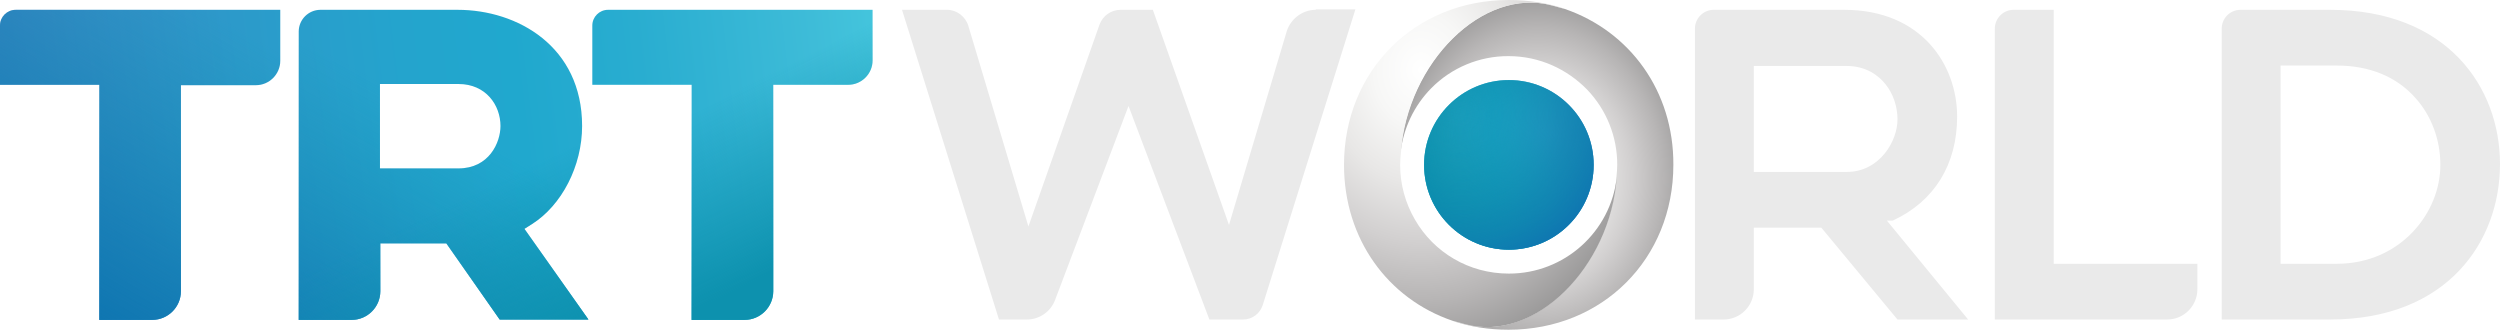
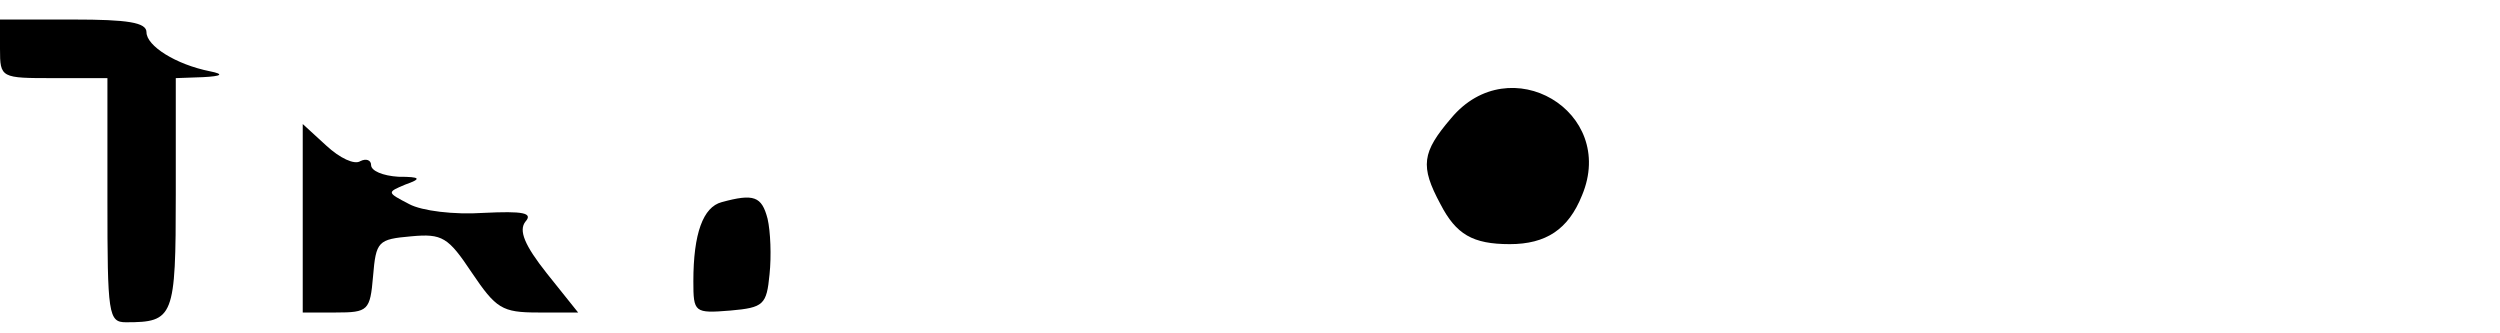
- <svg xmlns="http://www.w3.org/2000/svg" width="994.945" height="131.222">
-   <defs>
-     <linearGradient id="a" x1="129.559" x2="144.997" y1="15.006" y2="15.006" gradientUnits="userSpaceOnUse">
-       <stop offset="0%" stop-color="#43C4DC" />
-       <stop offset="6.591%" stop-color="#3EBCD8" />
-       <stop offset="27.03%" stop-color="#29ADD0" />
-       <stop offset="40.5%" stop-color="#20A8CE" />
-       <stop offset="53.08%" stop-color="#24A4CD" />
-       <stop offset="71.41%" stop-color="#2C9ACA" />
-       <stop offset="93.18%" stop-color="#3789C5" />
-       <stop offset="100%" stop-color="#3983C4" />
-     </linearGradient>
-     <linearGradient id="f" x1="81.908" x2="1.599" y1="8.625" y2="19.252" gradientTransform="scale(.96653 1.03463)" gradientUnits="userSpaceOnUse">
-       <stop offset="0%" stop-color="#43C4DC" />
-       <stop offset="6.591%" stop-color="#3EBCD8" />
-       <stop offset="27.03%" stop-color="#29ADD0" />
-       <stop offset="40.5%" stop-color="#20A8CE" />
-       <stop offset="53.08%" stop-color="#24A4CD" />
-       <stop offset="71.41%" stop-color="#2C9ACA" />
-       <stop offset="93.18%" stop-color="#3789C5" />
-       <stop offset="100%" stop-color="#3983C4" />
-     </linearGradient>
-     <linearGradient id="g" x1="82.21" x2=".564" y1="4.098" y2="14.55" gradientTransform="scale(.9507 1.05185)" gradientUnits="userSpaceOnUse">
-       <stop offset="0%" stop-color="#43C4DC" />
-       <stop offset="6.591%" stop-color="#3EBCD8" />
-       <stop offset="27.03%" stop-color="#29ADD0" />
-       <stop offset="40.5%" stop-color="#20A8CE" />
-       <stop offset="53.08%" stop-color="#24A4CD" />
-       <stop offset="71.41%" stop-color="#2C9ACA" />
-       <stop offset="93.18%" stop-color="#3789C5" />
-       <stop offset="100%" stop-color="#3983C4" />
-     </linearGradient>
-     <linearGradient id="h" x1="84.425" x2="2.776" y1="11.071" y2="21.524" gradientTransform="scale(.9507 1.05185)" gradientUnits="userSpaceOnUse">
-       <stop offset="0%" stop-color="#43C4DC" />
-       <stop offset="6.591%" stop-color="#3EBCD8" />
-       <stop offset="27.03%" stop-color="#29ADD0" />
-       <stop offset="40.5%" stop-color="#20A8CE" />
-       <stop offset="53.08%" stop-color="#24A4CD" />
-       <stop offset="71.41%" stop-color="#2C9ACA" />
-       <stop offset="93.18%" stop-color="#3789C5" />
-       <stop offset="100%" stop-color="#3983C4" />
-     </linearGradient>
-     <linearGradient id="i" x1="30.507" x2="43.757" y1="36.143" y2="10.7" gradientTransform="scale(.96653 1.03463)" gradientUnits="userSpaceOnUse">
-       <stop offset="0%" stop-color="#0F76B1" />
-       <stop offset="26.24%" stop-color="#0F7AB1" stop-opacity=".738" />
-       <stop offset="66%" stop-color="#0E85B0" stop-opacity=".34" />
-       <stop offset="100%" stop-color="#0D91AE" stop-opacity="0" />
-     </linearGradient>
-     <linearGradient id="j" x1="3.121" x2="16.591" y1="23.451" y2="-1.574" gradientTransform="scale(.9507 1.05185)" gradientUnits="userSpaceOnUse">
-       <stop offset="0%" stop-color="#0F76B1" />
-       <stop offset="26.24%" stop-color="#0F7AB1" stop-opacity=".738" />
-       <stop offset="66%" stop-color="#0E85B0" stop-opacity=".34" />
-       <stop offset="100%" stop-color="#0D91AE" stop-opacity="0" />
-     </linearGradient>
-     <linearGradient id="k" x1="49.174" x2="62.645" y1="43.208" y2="18.181" gradientTransform="scale(.9507 1.05185)" gradientUnits="userSpaceOnUse">
-       <stop offset="0%" stop-color="#0F76B1" />
-       <stop offset="26.24%" stop-color="#0F7AB1" stop-opacity=".738" />
-       <stop offset="66%" stop-color="#0E85B0" stop-opacity=".34" />
-       <stop offset="100%" stop-color="#0D91AE" stop-opacity="0" />
-     </linearGradient>
-     <linearGradient id="l" x1="48.169" x2="41.36" y1="33.071" y2="17.6" gradientTransform="scale(.96653 1.03463)" gradientUnits="userSpaceOnUse">
-       <stop offset="6.085%" stop-color="#0D91AE" />
-       <stop offset="100%" stop-color="#0D91AE" stop-opacity="0" />
-     </linearGradient>
-     <linearGradient id="m" x1="29.826" x2="22.904" y1="39.504" y2="24.286" gradientTransform="scale(.9507 1.05185)" gradientUnits="userSpaceOnUse">
-       <stop offset="6.085%" stop-color="#0D91AE" />
-       <stop offset="100%" stop-color="#0D91AE" stop-opacity="0" />
-     </linearGradient>
-     <linearGradient id="n" x1="78.481" x2="71.558" y1="21.843" y2="6.624" gradientTransform="scale(.9507 1.05185)" gradientUnits="userSpaceOnUse">
-       <stop offset="6.085%" stop-color="#0D91AE" />
-       <stop offset="100%" stop-color="#0D91AE" stop-opacity="0" />
-     </linearGradient>
-     <radialGradient id="b" cx="140.845" cy="12.149" r="12.597" fx="140.845" fy="12.149" gradientUnits="userSpaceOnUse">
-       <stop offset="0%" stop-color="#0D91AE" stop-opacity="0" />
-       <stop offset="81.39%" stop-color="#0D91AE" stop-opacity=".867" />
-       <stop offset="93.92%" stop-color="#0D91AE" />
-     </radialGradient>
-     <radialGradient id="c" cx="132.828" cy="10.38" r="14.195" fx="132.828" fy="10.38" gradientUnits="userSpaceOnUse">
-       <stop offset="1.871%" stop-color="#0D91AE" stop-opacity="0" />
-       <stop offset="32.48%" stop-color="#0D90AE" stop-opacity=".312" />
-       <stop offset="57.39%" stop-color="#0D8AAF" stop-opacity=".566" />
-       <stop offset="80.24%" stop-color="#0E81B0" stop-opacity=".799" />
-       <stop offset="100%" stop-color="#0F76B1" />
-     </radialGradient>
-     <radialGradient id="d" cx="153.183" cy="14.804" r="17.754" fx="153.183" fy="14.804" gradientTransform="scale(.91324 1.095)" gradientUnits="userSpaceOnUse">
-       <stop offset="0%" stop-color="#FFF" />
-       <stop offset="17.18%" stop-color="#F7F7F6" />
-       <stop offset="34.77%" stop-color="#E8E7E6" />
-       <stop offset="52.54%" stop-color="#D2D0D0" />
-       <stop offset="70.46%" stop-color="#B7B5B5" />
-       <stop offset="88.3%" stop-color="#979696" />
-       <stop offset="100%" stop-color="#828282" />
-     </radialGradient>
-     <radialGradient id="e" cx="141.566" cy="5.807" r="27.14" fx="141.566" fy="5.807" gradientTransform="scale(.91323 1.09501)" gradientUnits="userSpaceOnUse">
-       <stop offset="0%" stop-color="#FFF" />
-       <stop offset="17.18%" stop-color="#F7F7F6" />
-       <stop offset="34.77%" stop-color="#E8E7E6" />
-       <stop offset="52.54%" stop-color="#D2D0D0" />
-       <stop offset="70.46%" stop-color="#B7B5B5" />
-       <stop offset="88.3%" stop-color="#979696" />
-       <stop offset="100%" stop-color="#828282" />
-     </radialGradient>
-   </defs>
-   <g fill="none" fill-rule="evenodd" transform="scale(4.37408)">
-     <path fill="#eaeaea" d="M119.714.893c-1.214 0-2.285.821-2.643 1.964l-5.25 17.607L104.893.893h-2.929a2.04 2.04 0 0 0-1.928 1.357L93.57 20.607l-5.464-18.25C87.857 1.5 87.036.893 86.18.893h-4.11l8.822 28.178h2.536A2.743 2.743 0 0 0 96 27.286l6.679-17.643 7.357 19.428h3.071c.822 0 1.536-.535 1.786-1.321L123.32.857h-3.607v.036zm67.179 0h-3.679c-.964 0-1.714.786-1.714 1.714v26.464h15.679c1.535 0 2.75-1.25 2.75-2.75V24h-13.072V.893Zm-14.679 19.178c3.786-1.75 5.857-5.107 5.857-9.464 0-4.678-3.214-9.714-10.285-9.714h-11.857c-.965 0-1.715.786-1.715 1.714v26.464h2.607c1.536 0 2.75-1.25 2.75-2.75v-5.607h6.143l6.929 8.357h6.428l-7.392-9zm-4.178-4.428h-8.465V6H168c1.821 0 2.929.893 3.536 1.643.714.857 1.107 2.071 1.107 3.178.036 1.965-1.607 4.822-4.607 4.822zM212 .893h-8.143c-.964 0-1.714.786-1.714 1.714v26.464H212c10.679 0 15.464-7.107 15.464-14.142C227.464 7.964 222.68.893 212 .893ZM212.607 24H207.5V5.964h5.107c2.964 0 5.429 1 7.143 2.929 1.464 1.607 2.286 3.821 2.286 6.071.035 4.357-3.607 9.036-9.429 9.036z" />
-     <circle cx="137.286" cy="15" r="7.714" fill="url(#a)" />
-     <circle cx="137.286" cy="15" r="7.714" fill="url(#b)" />
-     <circle cx="137.286" cy="15" r="7.714" fill="url(#c)" />
-     <path fill="url(#d)" d="M142.393.821 141.214.5C134.857-1.214 128 5.75 127.43 13.893a9.934 9.934 0 0 1 2.785-5.857 9.815 9.815 0 0 1 7.036-2.929c2.821 0 5.321 1.179 7.143 3.036a9.844 9.844 0 0 1 2.75 6.857c0 .357-.036.75-.072 1.107-.571 8.143-7.428 15.107-13.785 13.393l-1.179-.321c1.572.535 3.322.821 5.143.821 8.571 0 15-6.464 15-15 .036-6.714-3.964-12.143-9.857-14.179z" />
-     <path fill="url(#e)" d="M137.286 24.893c-3.643 0-6.822-1.929-8.536-4.893a9.887 9.887 0 0 1-1.357-5c0-.357.036-.75.071-1.107C128.036 5.75 134.893-1.214 141.25.5l1.179.321C140.857.286 139.107 0 137.286 0c-8.572 0-15 6.464-15 15 0 6.75 4 12.179 9.857 14.179l1.178.321c6.358 1.714 13.215-5.25 13.786-13.393a9.874 9.874 0 0 1-9.821 8.786z" />
-     <path fill="url(#f)" d="M41.643.179h-12.5a1.982 1.982 0 0 0-1.964 1.964v26.25H32a2.622 2.622 0 0 0 2.607-2.607v-4.357h6l4.857 6.928h8.072l-5.822-8.25.679-.428c2.714-1.715 4.571-5.286 4.571-8.929C52.964 3.5 47.071.179 41.643.179zm.071 14.428h-7.143V6.93h7.143c2.5 0 3.822 1.928 3.822 3.821 0 1.5-1.036 3.857-3.822 3.857z" transform="translate(0 .714)" />
-     <path fill="url(#g)" d="M9.036 28.393h4.821a2.622 2.622 0 0 0 2.607-2.607V7.036h6.822c1.214 0 2.214-1 2.214-2.215V.18H1.429A1.43 1.43 0 0 0 0 1.607V7h9.036z" transform="translate(0 .714)" />
-     <path fill="url(#h)" d="M62.929 28.393h4.821a2.622 2.622 0 0 0 2.607-2.607V7h6.822c1.214 0 2.214-1 2.214-2.214V.179H55.32c-.785 0-1.428.642-1.428 1.428V7h9.036v21.393z" transform="translate(0 .714)" />
-     <path fill="url(#i)" d="M41.643.179h-12.5a1.982 1.982 0 0 0-1.964 1.964v26.25H32a2.622 2.622 0 0 0 2.607-2.607v-4.357h6l4.857 6.928h8.072l-5.822-8.25.679-.428c2.714-1.715 4.571-5.286 4.571-8.929C52.964 3.5 47.071.179 41.643.179zm.071 14.428h-7.143V6.93h7.143c2.5 0 3.822 1.928 3.822 3.821 0 1.5-1.036 3.857-3.822 3.857z" transform="translate(0 .714)" />
-     <path fill="url(#j)" d="M9.036 28.393h4.821a2.622 2.622 0 0 0 2.607-2.607V7.036h6.822c1.214 0 2.214-1 2.214-2.215V.18H1.429A1.43 1.43 0 0 0 0 1.607V7h9.036z" transform="translate(0 .714)" />
-     <path fill="url(#k)" d="M62.929 28.393h4.821a2.622 2.622 0 0 0 2.607-2.607V7h6.822c1.214 0 2.214-1 2.214-2.214V.179H55.32c-.785 0-1.428.642-1.428 1.428V7h9.036v21.393z" transform="translate(0 .714)" />
-     <g>
-       <path fill="url(#l)" d="M41.643.179h-12.5a1.982 1.982 0 0 0-1.964 1.964v26.25H32a2.622 2.622 0 0 0 2.607-2.607v-4.357h6l4.857 6.928h8.072l-5.822-8.25.679-.428c2.714-1.715 4.571-5.286 4.571-8.929C52.964 3.5 47.071.179 41.643.179zm.071 14.428h-7.143V6.93h7.143c2.5 0 3.822 1.928 3.822 3.821 0 1.5-1.036 3.857-3.822 3.857z" transform="translate(0 .714)" />
-       <path fill="url(#m)" d="M9.036 28.393h4.821a2.622 2.622 0 0 0 2.607-2.607V7.036h6.822c1.214 0 2.214-1 2.214-2.215V.18H1.429A1.43 1.43 0 0 0 0 1.607V7h9.036z" transform="translate(0 .714)" />
-       <path fill="url(#n)" d="M62.929 28.393h4.821a2.622 2.622 0 0 0 2.607-2.607V7h6.822c1.214 0 2.214-1 2.214-2.214V.179H55.32c-.785 0-1.428.642-1.428 1.428V7h9.036v21.393z" transform="translate(0 .714)" />
-     </g>
+ <svg xmlns="http://www.w3.org/2000/svg" version="1.0" width="256pt" height="34pt" viewBox="0 0 256 34" preserveAspectRatio="xMidYMid meet">
+   <g transform="translate(0,34) scale(0.1,-0.1)" fill="#000000" stroke="none">
+     <path d="M0 290 c0 -30 1 -30 55 -30 l55 0 0 -125 c0 -117 1 -125 19 -125 49 0 51 5 51 131 l0 119 28 1 c19 1 22 3 7 6 -35 7 -65 26 -65 40 0 10 -19 13 -75 13 l-75 0 0 -30z" />
+     <path d="M1486 219 c-30 -35 -32 -49 -11 -88 16 -31 33 -41 71 -41 37 0 60 15 74 50 36 86 -74 151 -134 79z" />
+     <path d="M310 117 l0 -97 34 0 c33 0 35 2 38 37 3 36 5 38 39 41 32 3 38 -1 62 -37 25 -37 31 -41 68 -41 l41 0 -32 40 c-23 29 -29 44 -22 53 8 9 -2 11 -43 9 -30 -2 -63 2 -76 9 -23 12 -23 12 -4 20 17 6 16 8 -7 8 -16 1 -28 6 -28 12 0 5 -5 7 -11 4 -6 -4 -21 3 -35 16 l-24 22 0 -96z" />
+     <path d="M739 133 c-19 -5 -29 -32 -29 -81 0 -32 1 -33 38 -30 34 3 37 6 40 37 2 19 1 44 -2 57 -6 23 -14 26 -47 17z" />
  </g>
</svg>
